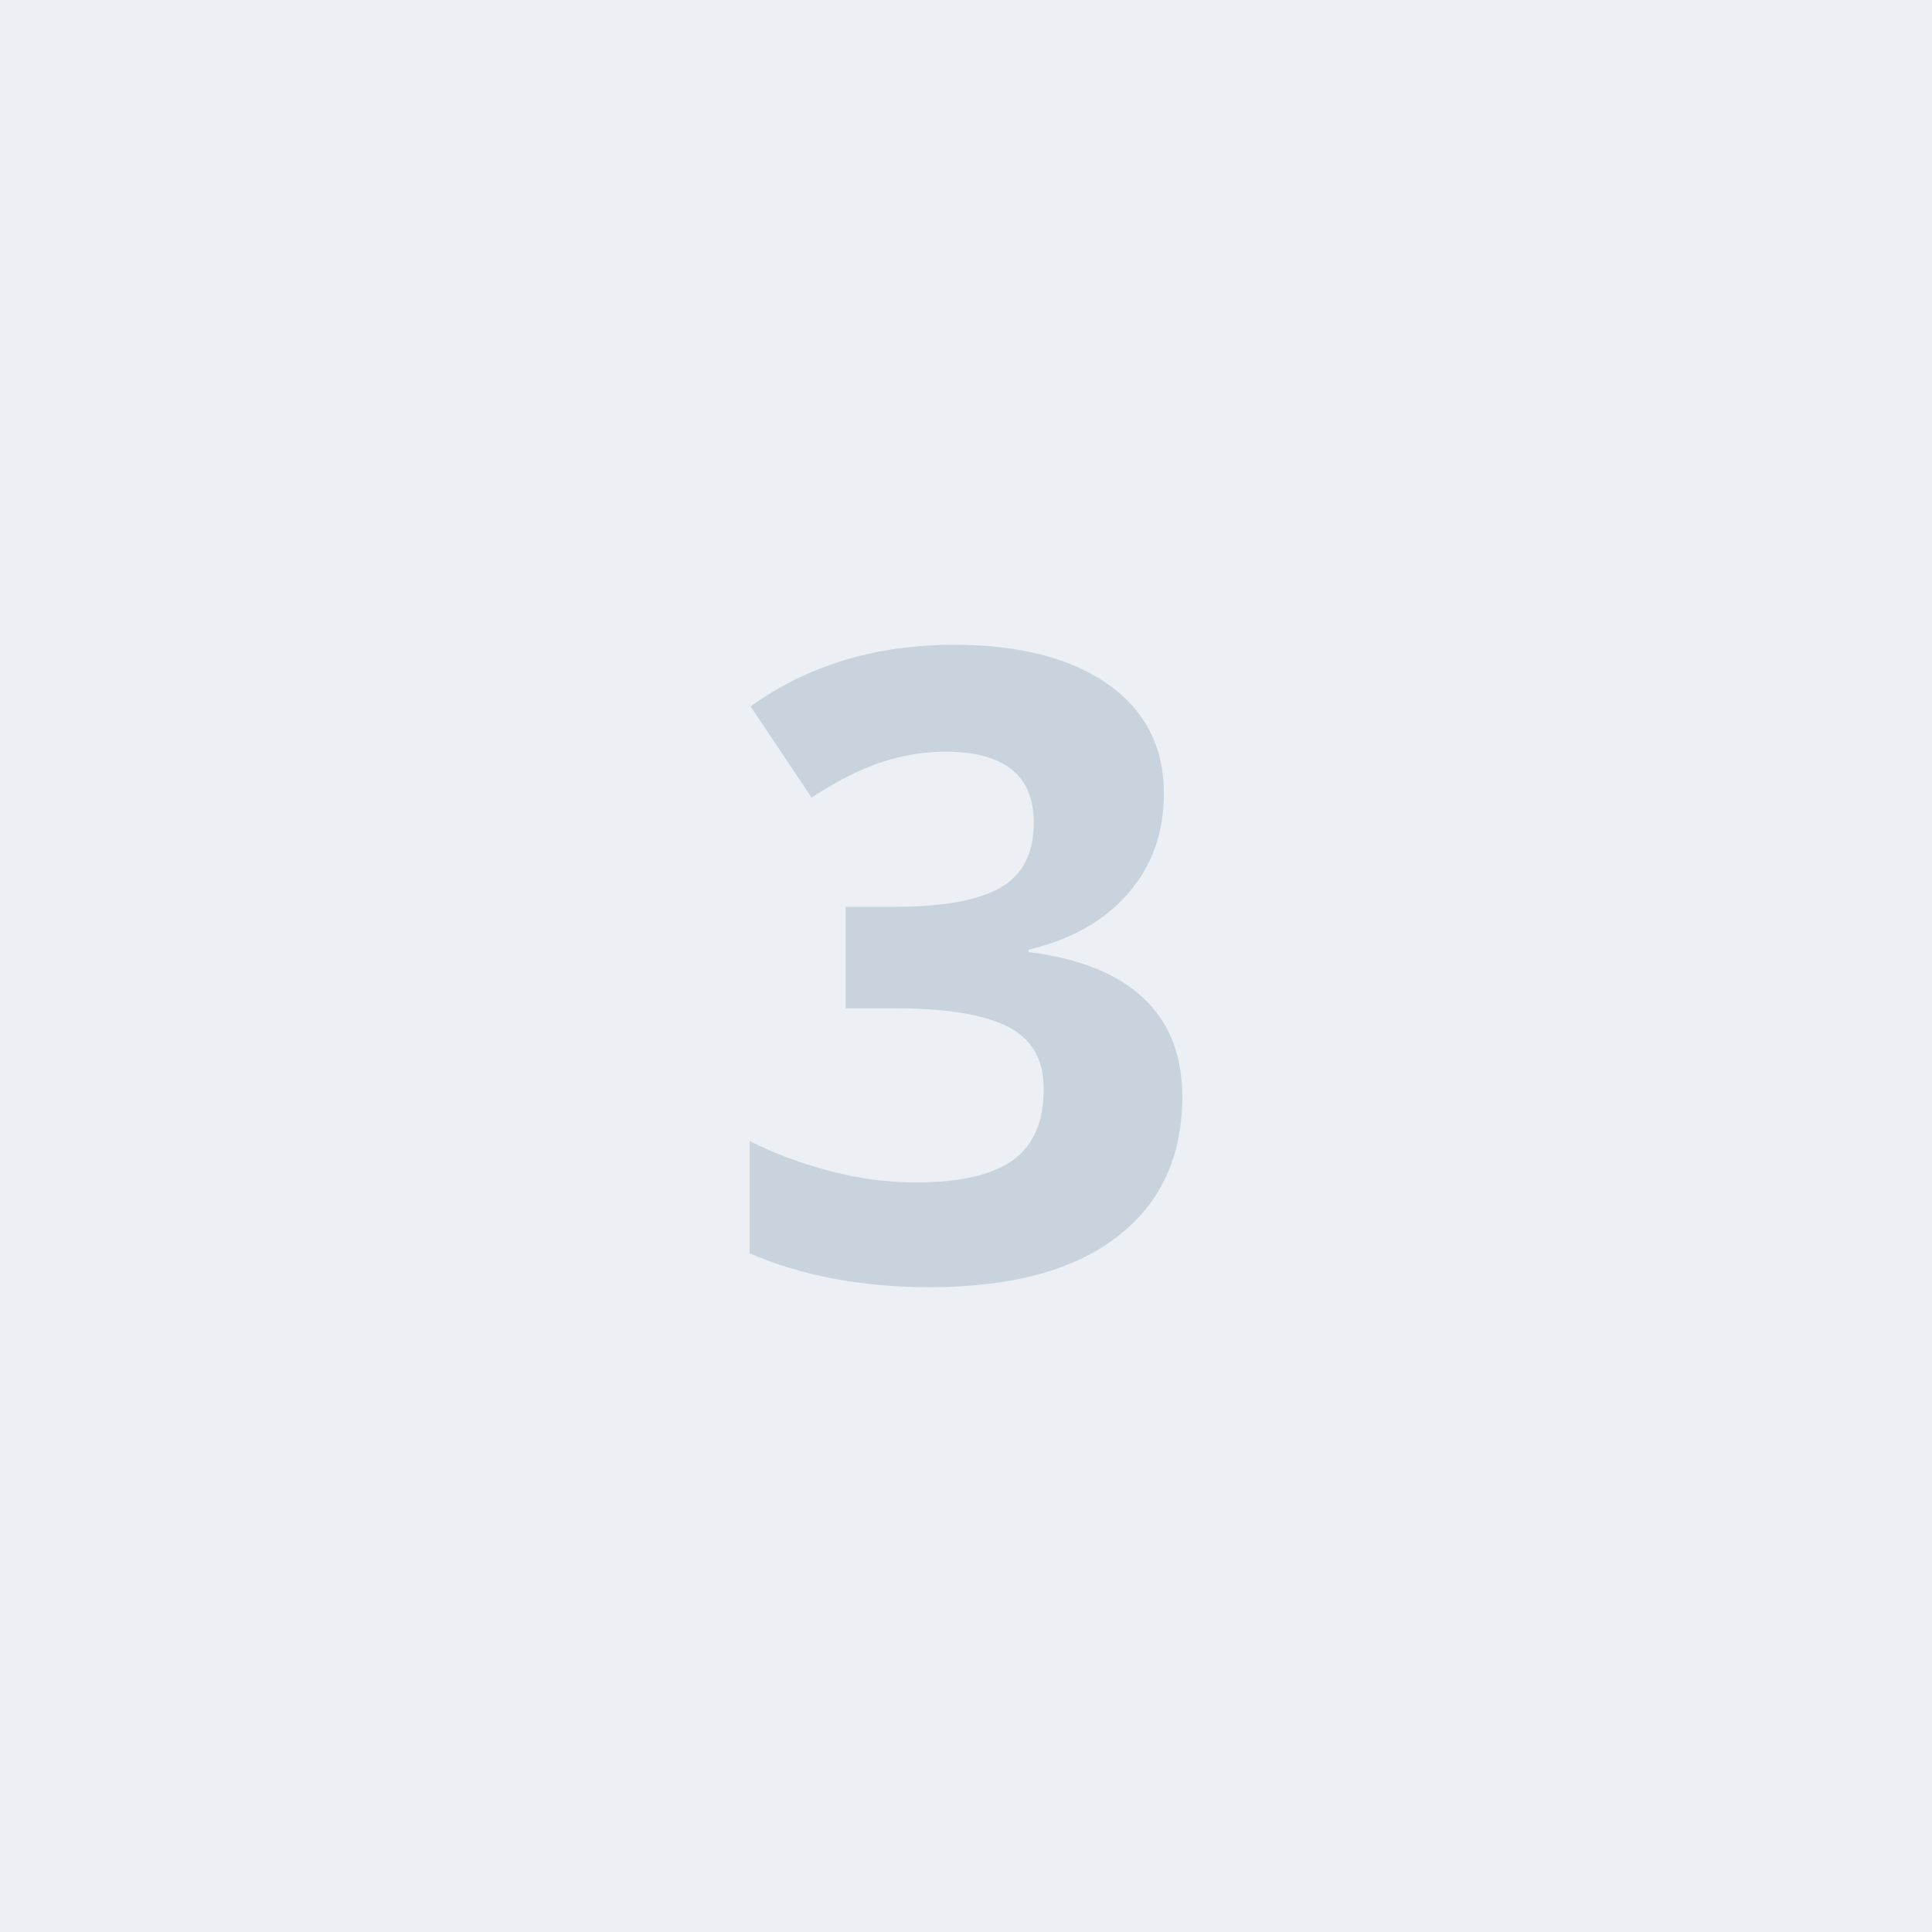
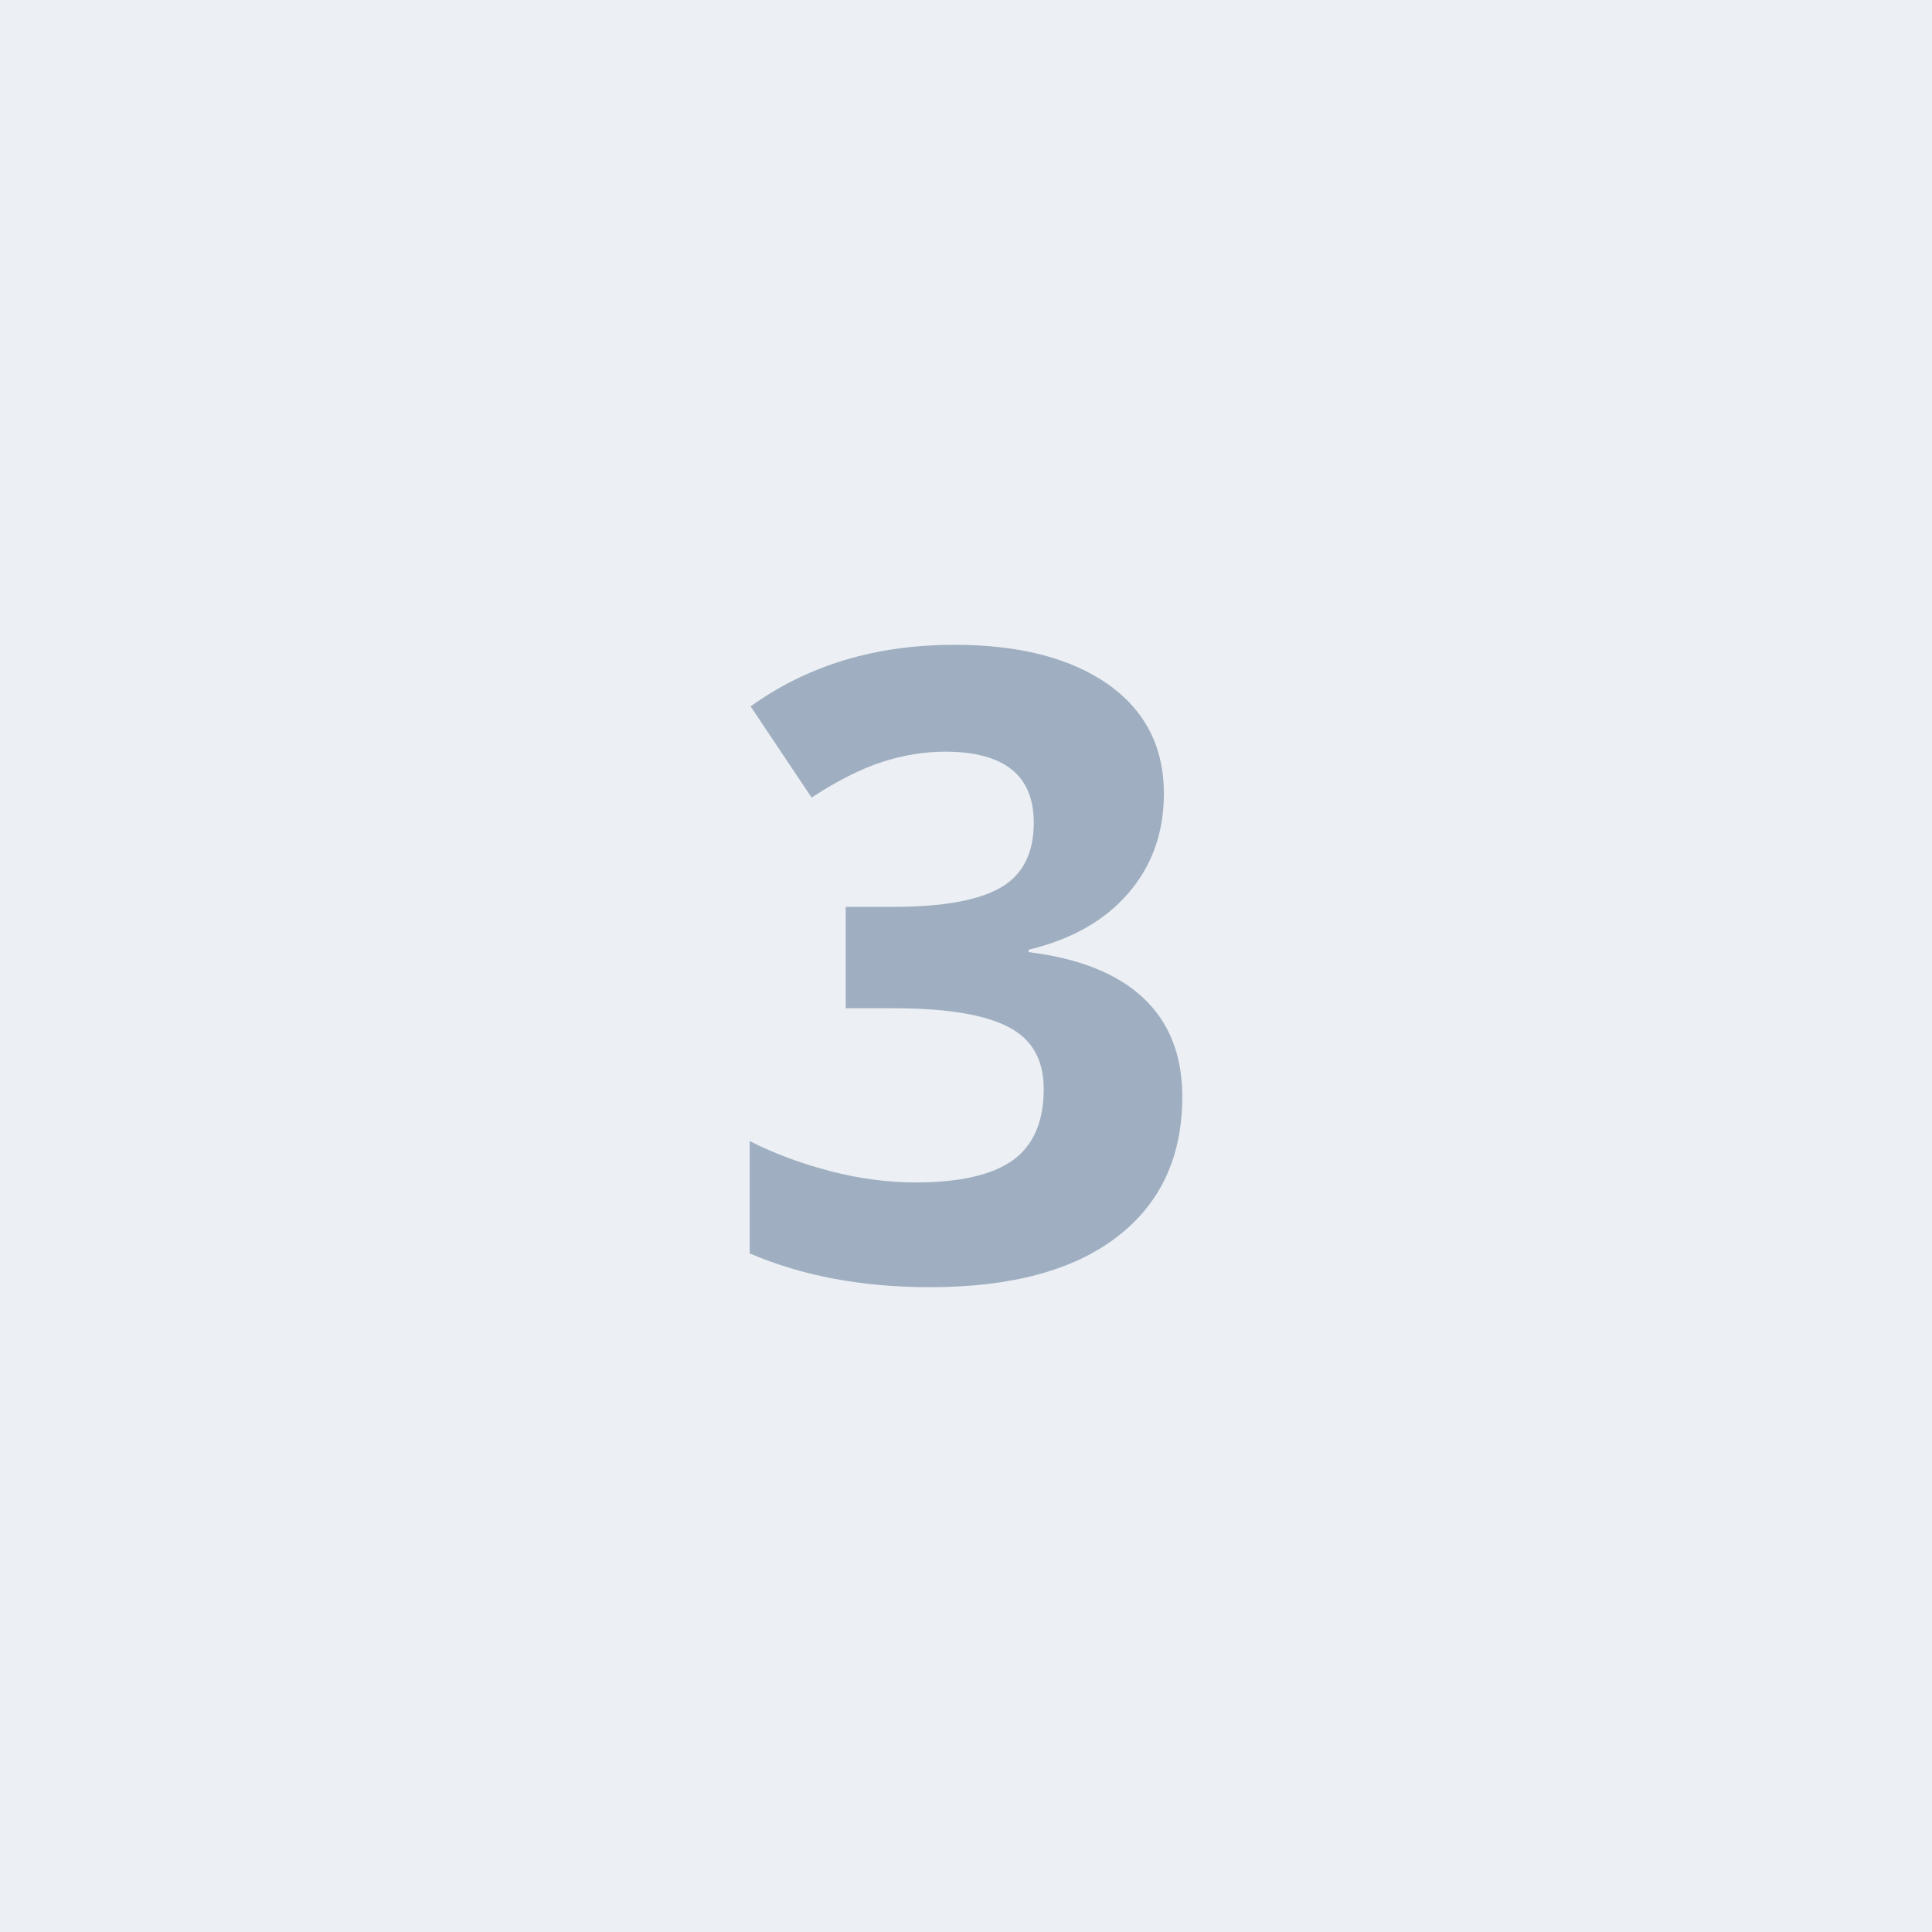
<svg xmlns="http://www.w3.org/2000/svg" width="64" height="64" viewBox="0 0 64 64">
  <rect width="100%" height="100%" fill="#ECEFF3" />
-   <path fill="#C9D3DD" d="M38.555 26.29q0 1.94-1.18 3.3-1.17 1.36-3.3 1.87v.08q2.51.31 3.8 1.52t1.29 3.27q0 2.99-2.17 4.65-2.17 1.66-6.19 1.66-3.37 0-5.97-1.12V37.8q1.2.61 2.65.99 1.44.38 2.86.38 2.16 0 3.2-.73 1.03-.74 1.03-2.37 0-1.46-1.19-2.06-1.19-.61-3.79-.61h-1.58v-3.36h1.6q2.41 0 3.52-.63 1.11-.63 1.11-2.16 0-2.35-2.94-2.35-1.02 0-2.08.34-1.05.34-2.34 1.18l-2.02-3.02q2.83-2.04 6.75-2.04 3.21 0 5.08 1.3 1.86 1.31 1.86 3.63Z" />
+   <path fill="#9FAFC1" d="M38.555 26.29q0 1.94-1.18 3.3-1.17 1.36-3.3 1.87v.08q2.51.31 3.8 1.52t1.29 3.27q0 2.99-2.17 4.65-2.17 1.66-6.19 1.66-3.37 0-5.97-1.12V37.8q1.2.61 2.65.99 1.44.38 2.86.38 2.16 0 3.2-.73 1.03-.74 1.03-2.37 0-1.46-1.19-2.06-1.19-.61-3.79-.61h-1.58v-3.36h1.6q2.41 0 3.52-.63 1.11-.63 1.11-2.16 0-2.35-2.94-2.35-1.02 0-2.08.34-1.05.34-2.34 1.18l-2.02-3.02q2.83-2.04 6.75-2.04 3.21 0 5.08 1.3 1.86 1.31 1.86 3.63Z" />
</svg>
